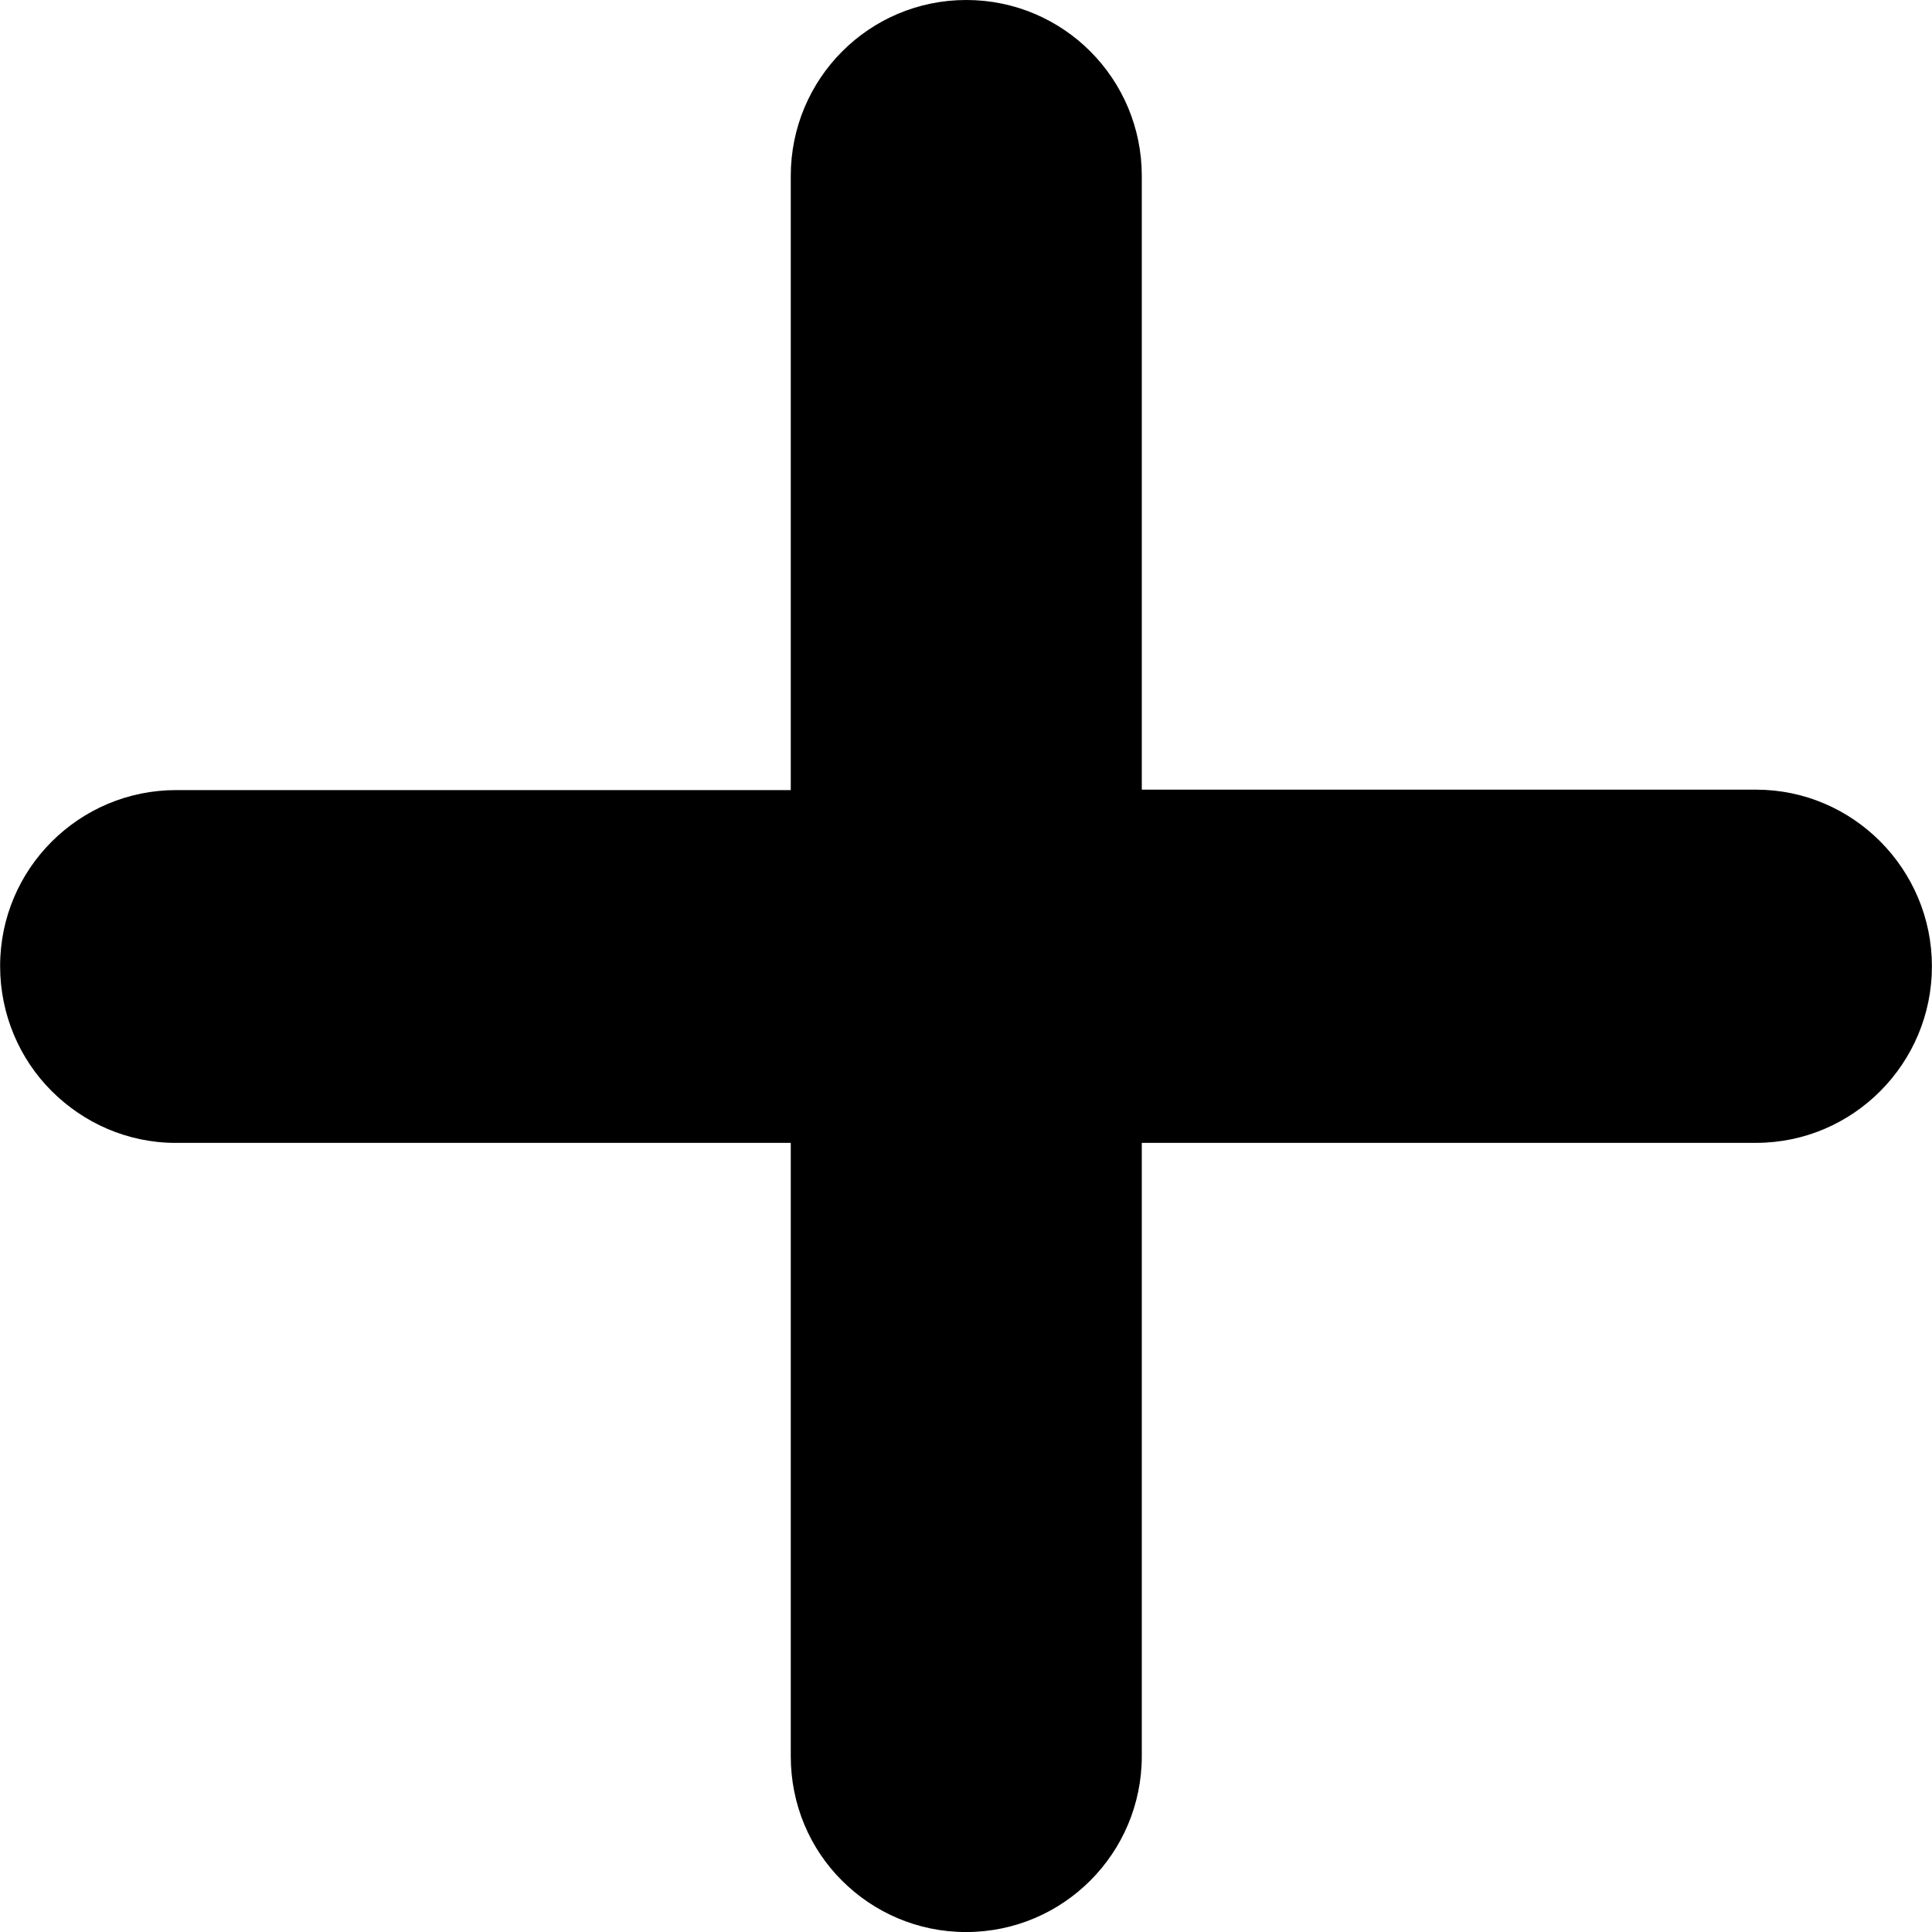
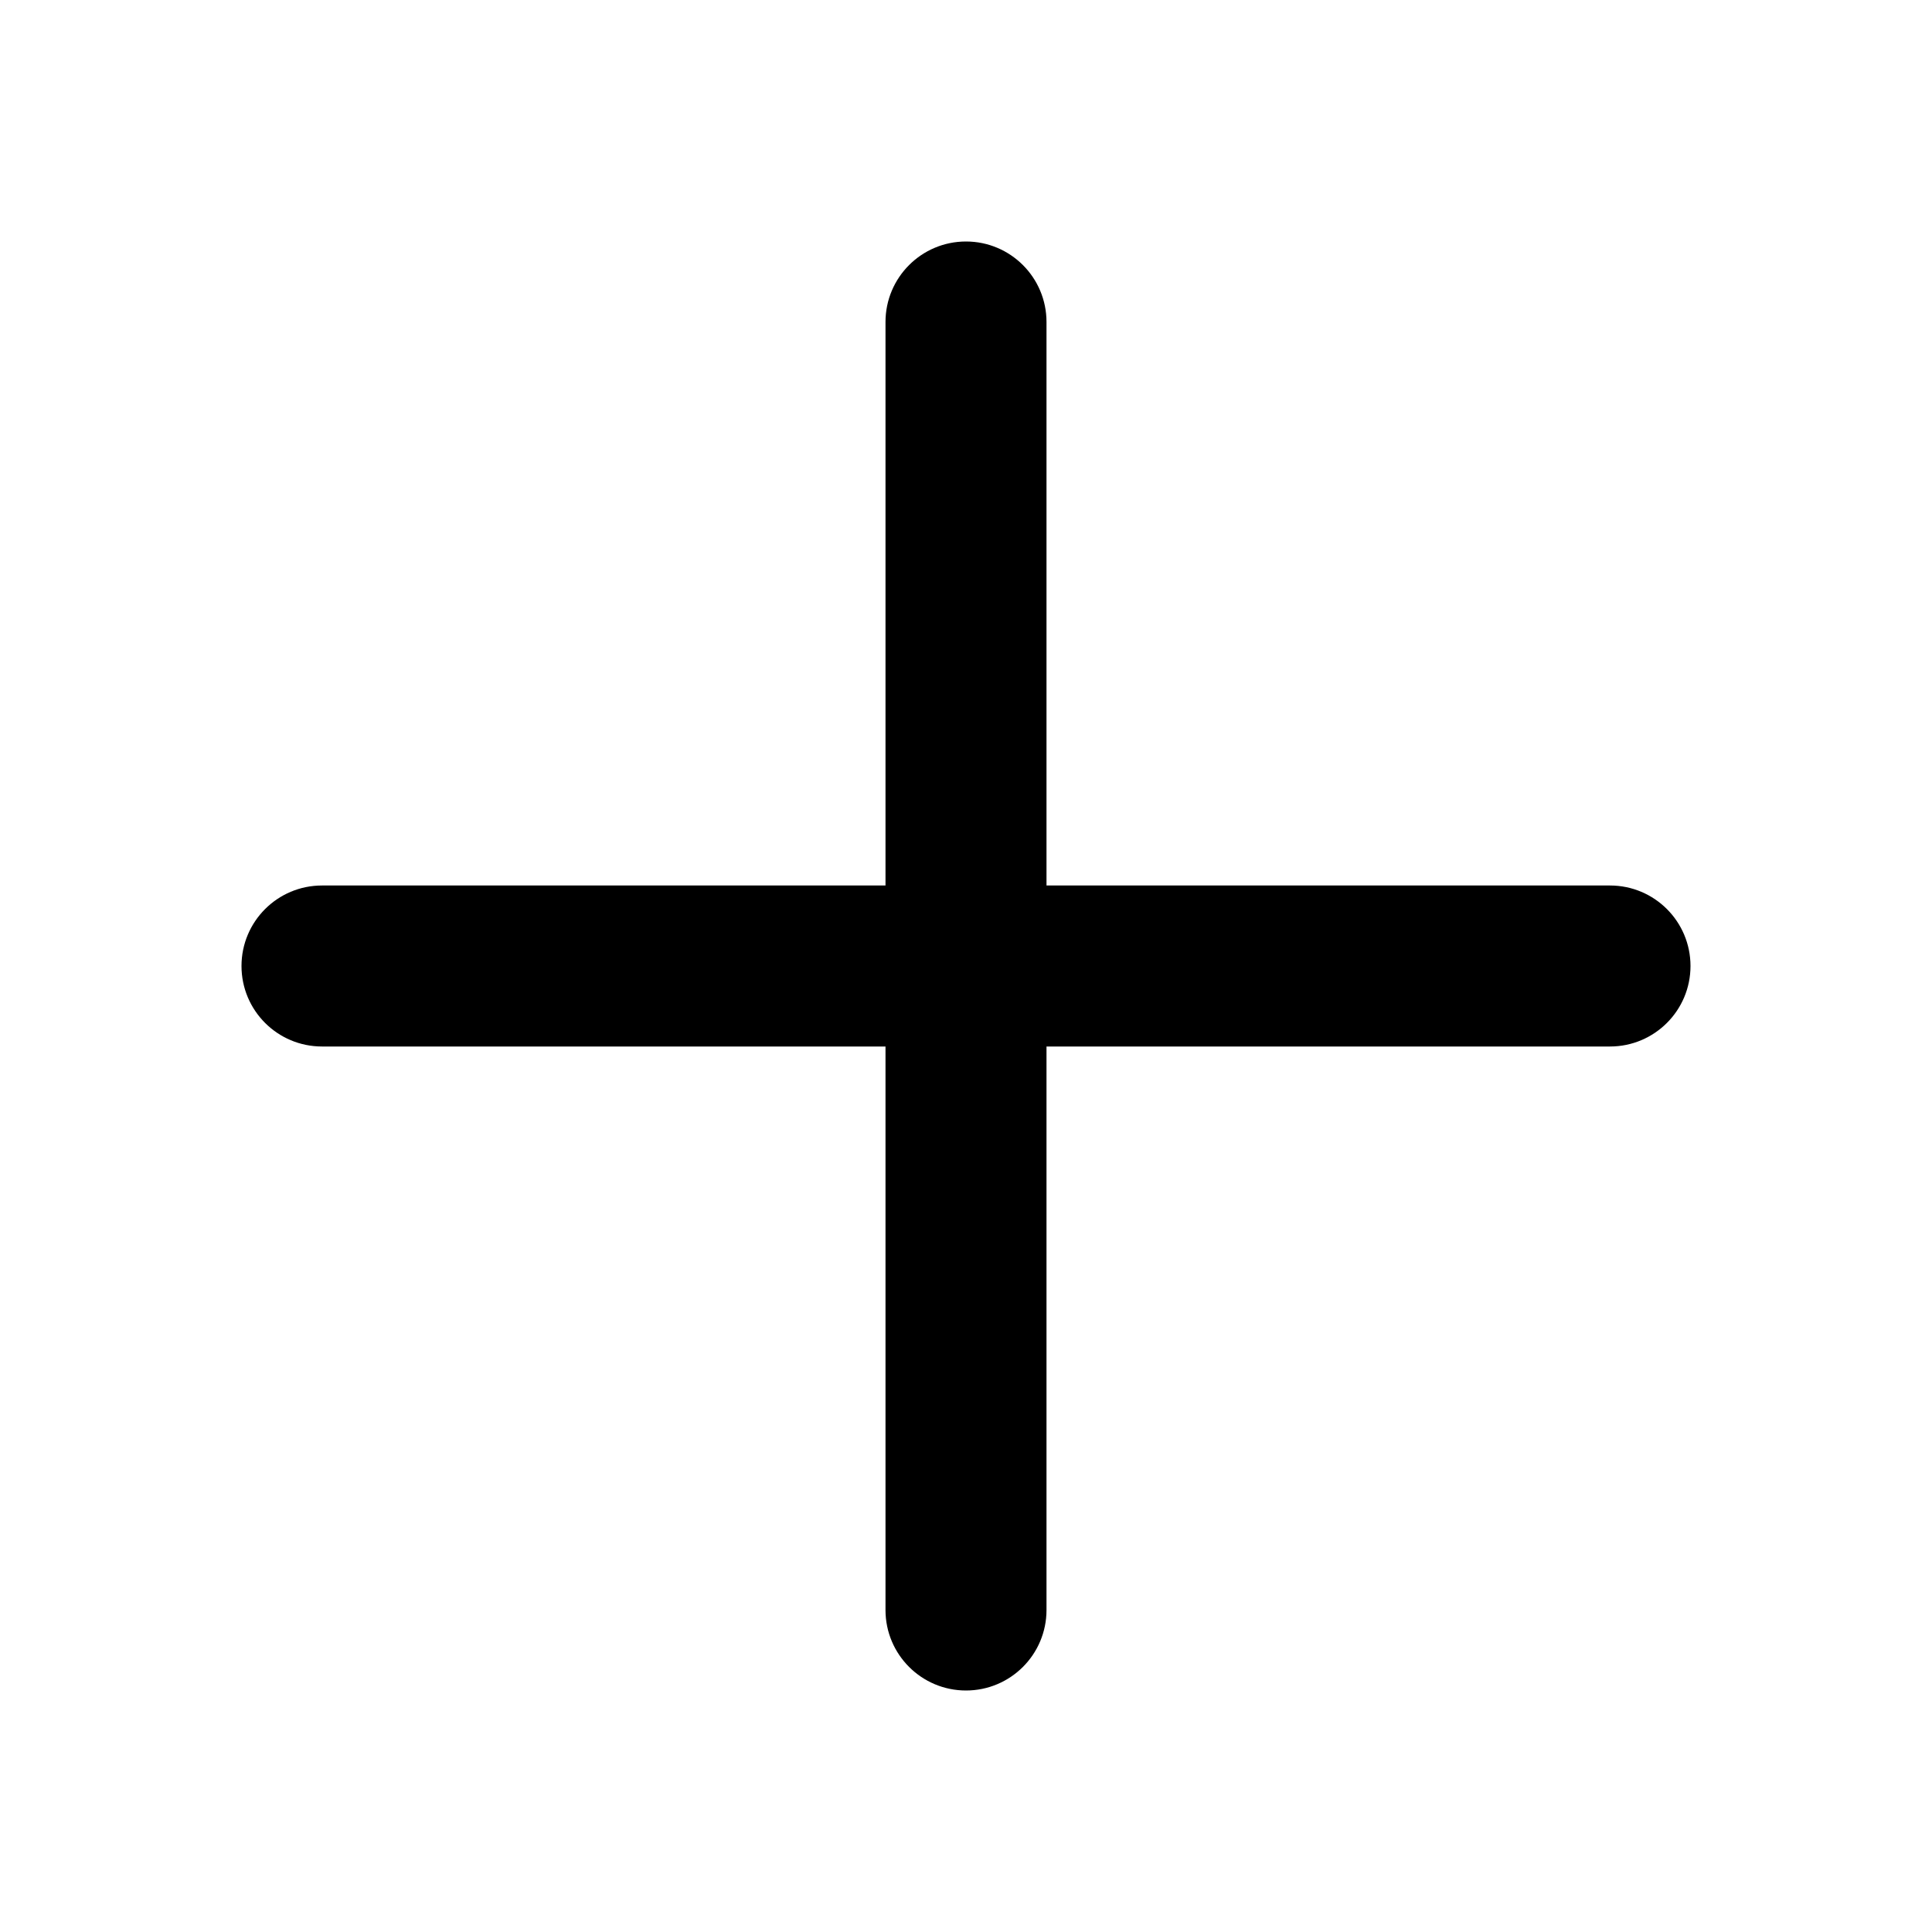
- <svg xmlns="http://www.w3.org/2000/svg" fill="#000000" version="1.1" id="Capa_1" width="800px" height="800px" viewBox="0 0 45.402 45.402" xml:space="preserve">
-   <g>
-     <path d="M41.267,18.557H26.832V4.134C26.832,1.851,24.99,0,22.707,0c-2.283,0-4.124,1.851-4.124,4.135v14.432H4.141   c-2.283,0-4.139,1.851-4.138,4.135c-0.001,1.141,0.46,2.187,1.207,2.934c0.748,0.749,1.78,1.222,2.92,1.222h14.453V41.27   c0,1.142,0.453,2.176,1.201,2.922c0.748,0.748,1.777,1.211,2.919,1.211c2.282,0,4.129-1.851,4.129-4.133V26.857h14.435   c2.283,0,4.134-1.867,4.133-4.15C45.399,20.425,43.548,18.557,41.267,18.557z" />
-   </g>
+ <svg xmlns="http://www.w3.org/2000/svg" width="800px" height="800px" viewBox="0 0 24 24" fill="none">
+   <path fill-rule="evenodd" clip-rule="evenodd" d="M12 3a1 1 0 0 0-1 1v7H4a1 1 0 1 0 0 2h7v7a1 1 0 1 0 2 0v-7h7a1 1 0 1 0 0-2h-7V4a1 1 0 0 0-1-1z" fill="#000000" />
</svg>
